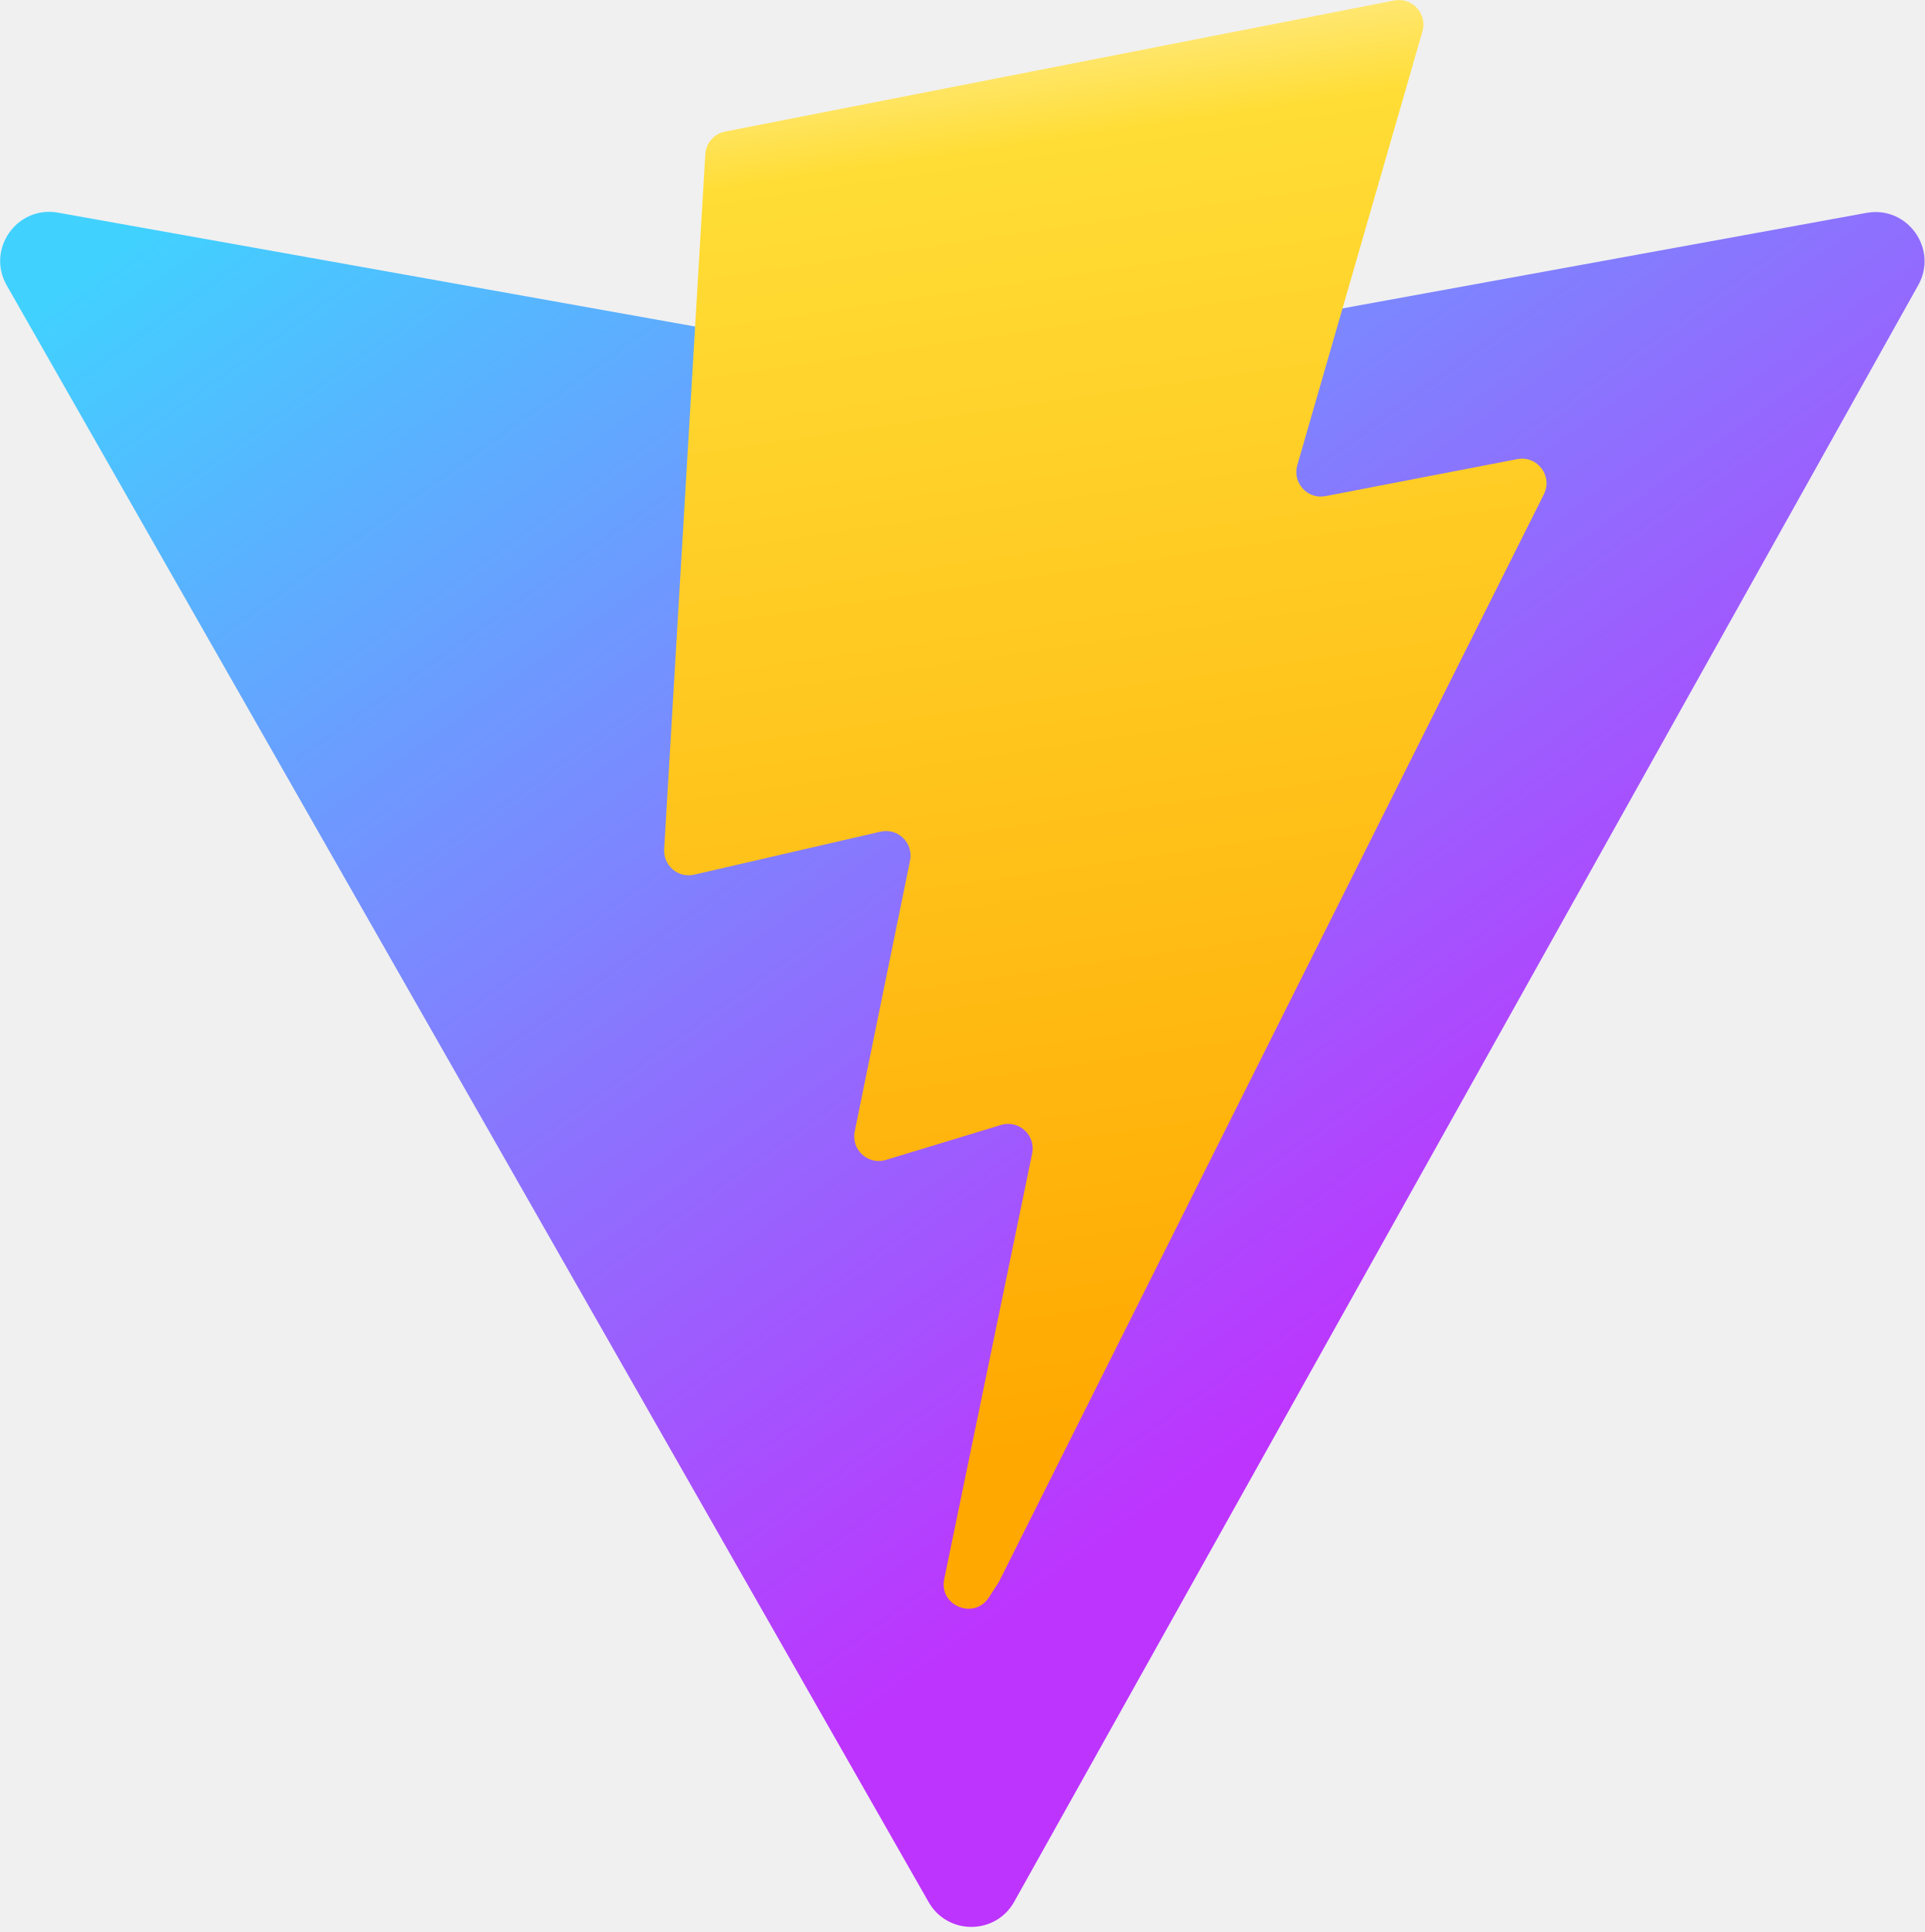
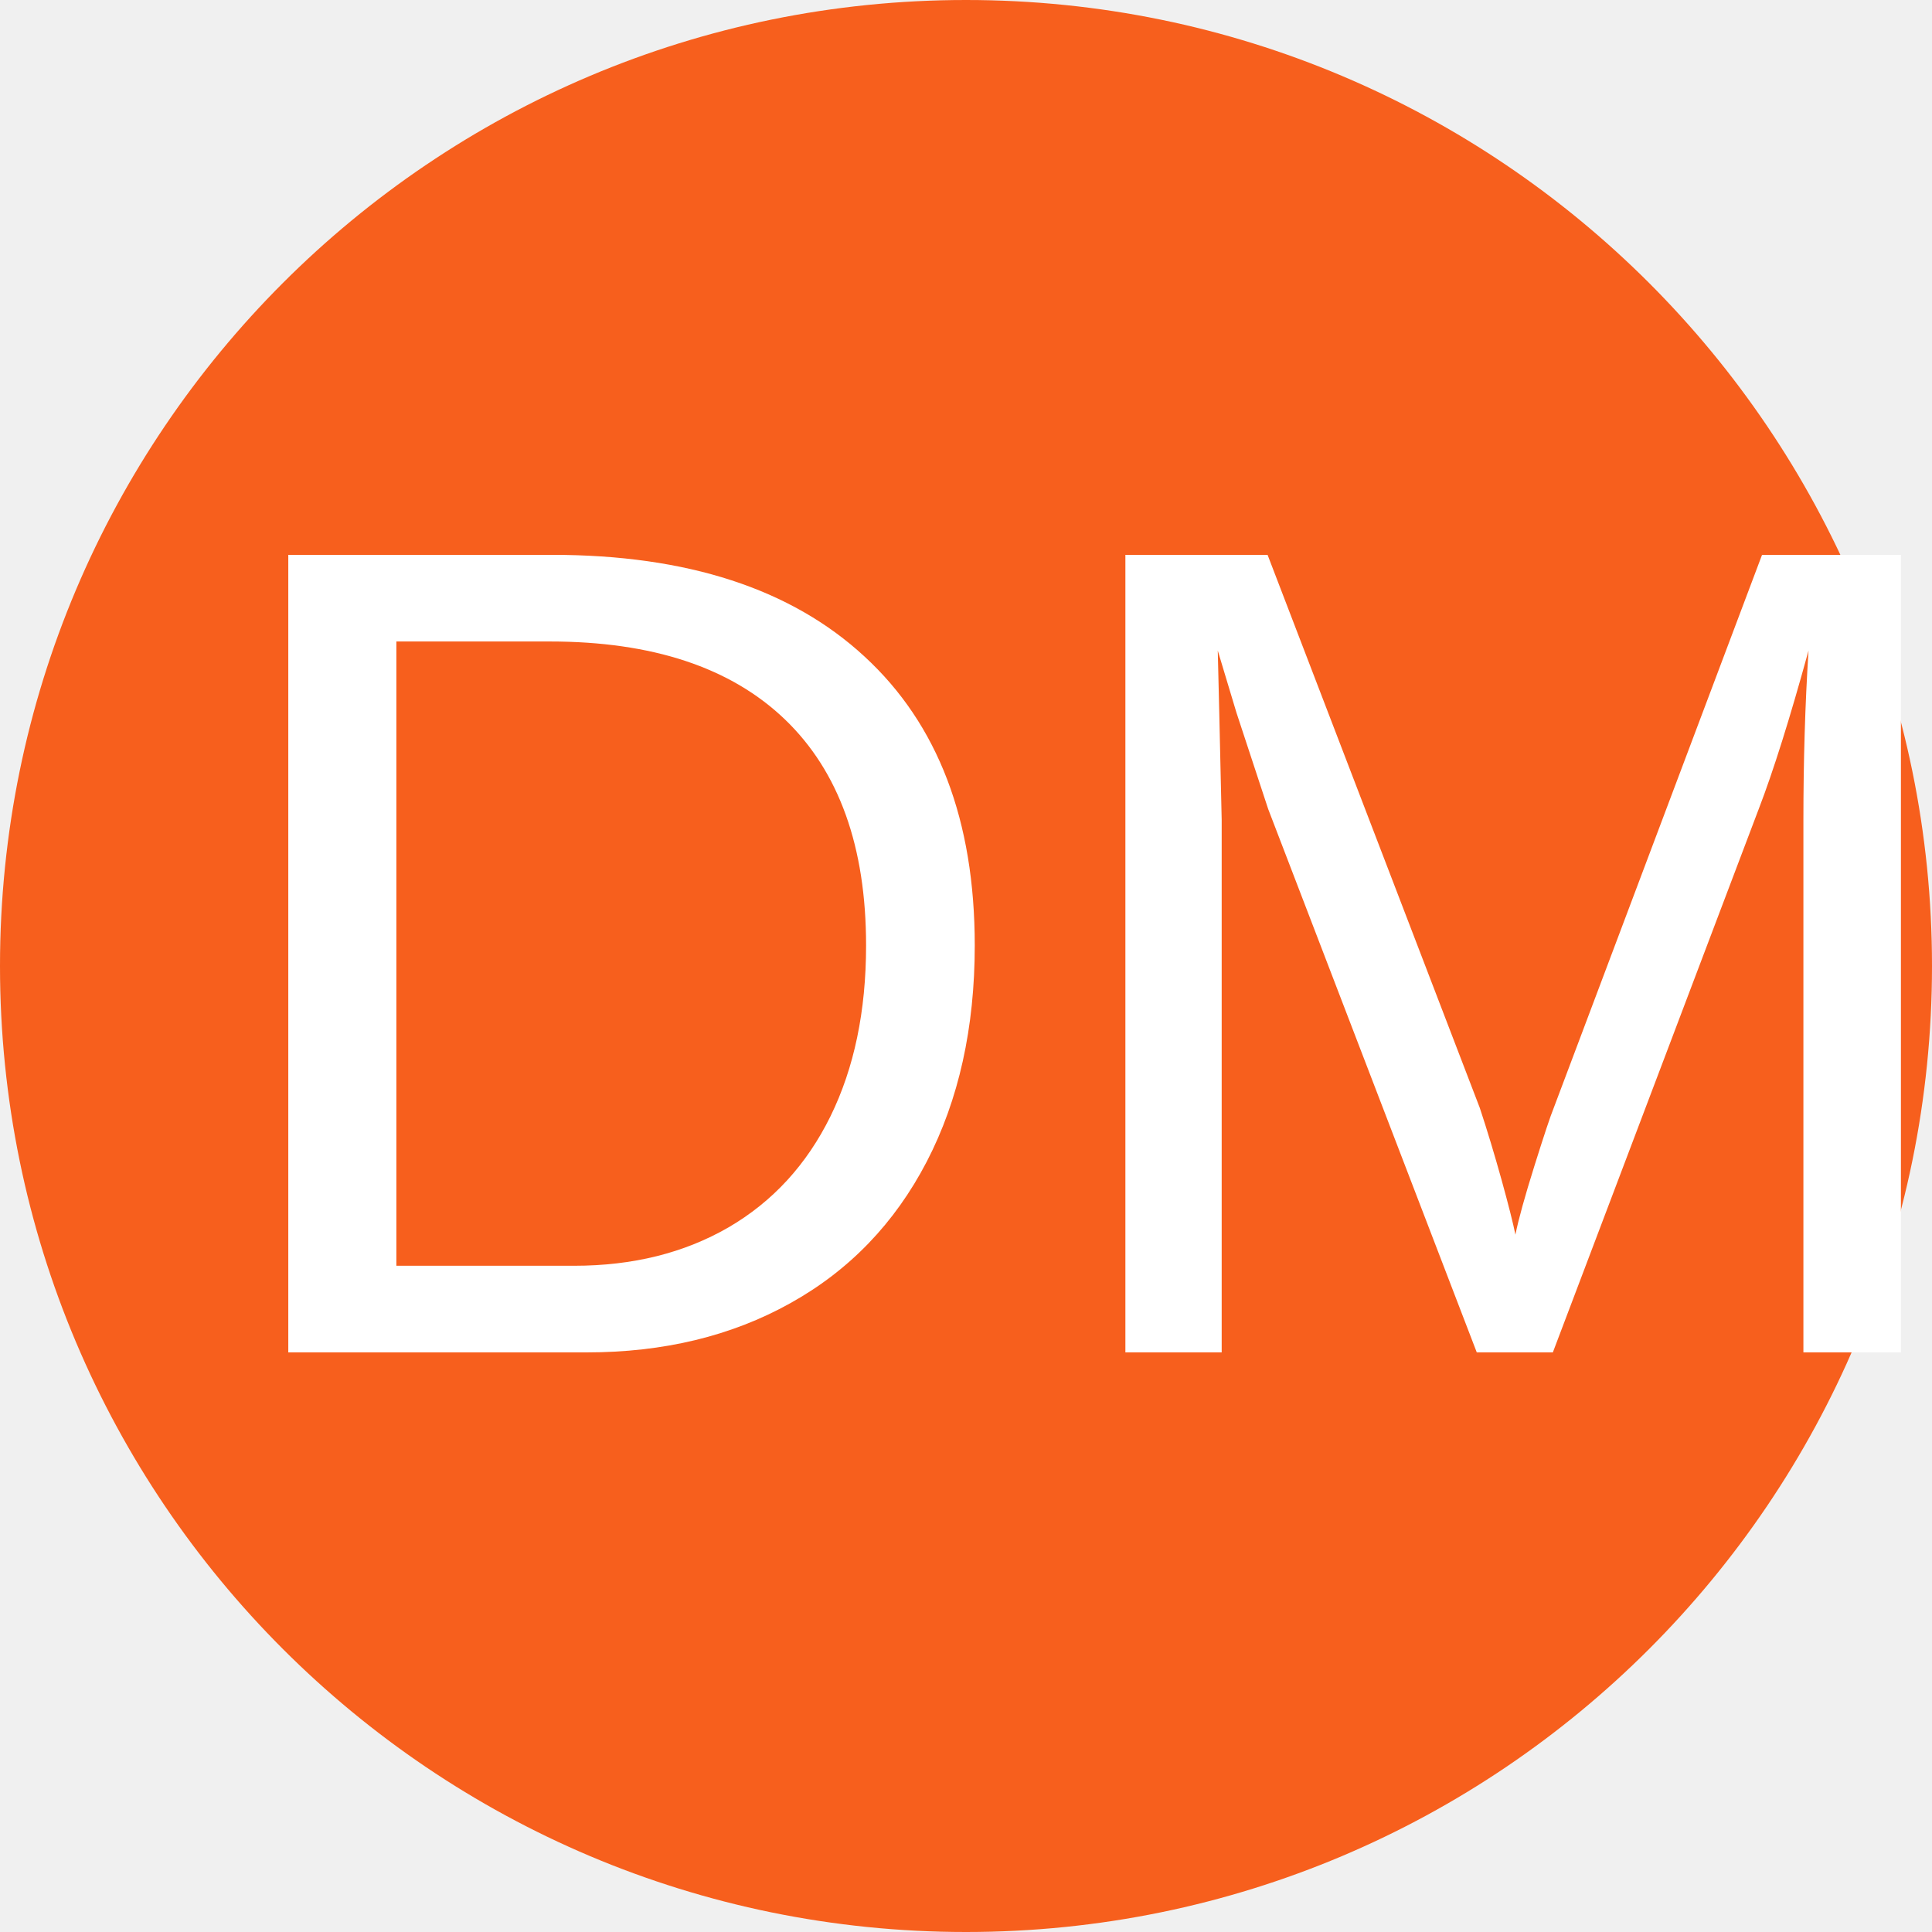
- <svg xmlns="http://www.w3.org/2000/svg" aria-hidden="true" role="img" class="iconify iconify--logos" width="31.88" height="32" preserveAspectRatio="xMidYMid meet" viewBox="0 0 256 257">
-   <defs>
-     <linearGradient id="IconifyId1813088fe1fbc01fb466" x1="-.828%" x2="57.636%" y1="7.652%" y2="78.411%">
-       <stop offset="0%" stop-color="#41D1FF" />
-       <stop offset="100%" stop-color="#BD34FE" />
-     </linearGradient>
-     <linearGradient id="IconifyId1813088fe1fbc01fb467" x1="43.376%" x2="50.316%" y1="2.242%" y2="89.03%">
-       <stop offset="0%" stop-color="#FFEA83" />
-       <stop offset="8.333%" stop-color="#FFDD35" />
-       <stop offset="100%" stop-color="#FFA800" />
-     </linearGradient>
-   </defs>
-   <path fill="url(#IconifyId1813088fe1fbc01fb466)" d="M255.153 37.938L134.897 252.976c-2.483 4.44-8.862 4.466-11.382.048L.875 37.958c-2.746-4.814 1.371-10.646 6.827-9.67l120.385 21.517a6.537 6.537 0 0 0 2.322-.004l117.867-21.483c5.438-.991 9.574 4.796 6.877 9.62Z" />
-   <path fill="url(#IconifyId1813088fe1fbc01fb467)" d="M185.432.063L96.44 17.501a3.268 3.268 0 0 0-2.634 3.014l-5.474 92.456a3.268 3.268 0 0 0 3.997 3.378l24.777-5.718c2.318-.535 4.413 1.507 3.936 3.838l-7.361 36.047c-.495 2.426 1.782 4.5 4.151 3.78l15.304-4.649c2.372-.72 4.652 1.36 4.15 3.788l-11.698 56.621c-.732 3.542 3.979 5.473 5.943 2.437l1.313-2.028l72.516-144.72c1.215-2.423-.88-5.186-3.54-4.672l-25.505 4.922c-2.396.462-4.435-1.77-3.759-4.114l16.646-57.705c.677-2.35-1.37-4.583-3.769-4.113Z" />
+ <svg xmlns="http://www.w3.org/2000/svg" viewBox="0 0 100 100">
+   <rect x="0" y="0" width="100" height="100" fill="#f75f1d" rx="50" ry="50" />
+   <text x="10" y="70" font-family="Arial" font-size="60" fill="#fff" textLength="80">DM</text>
</svg>
